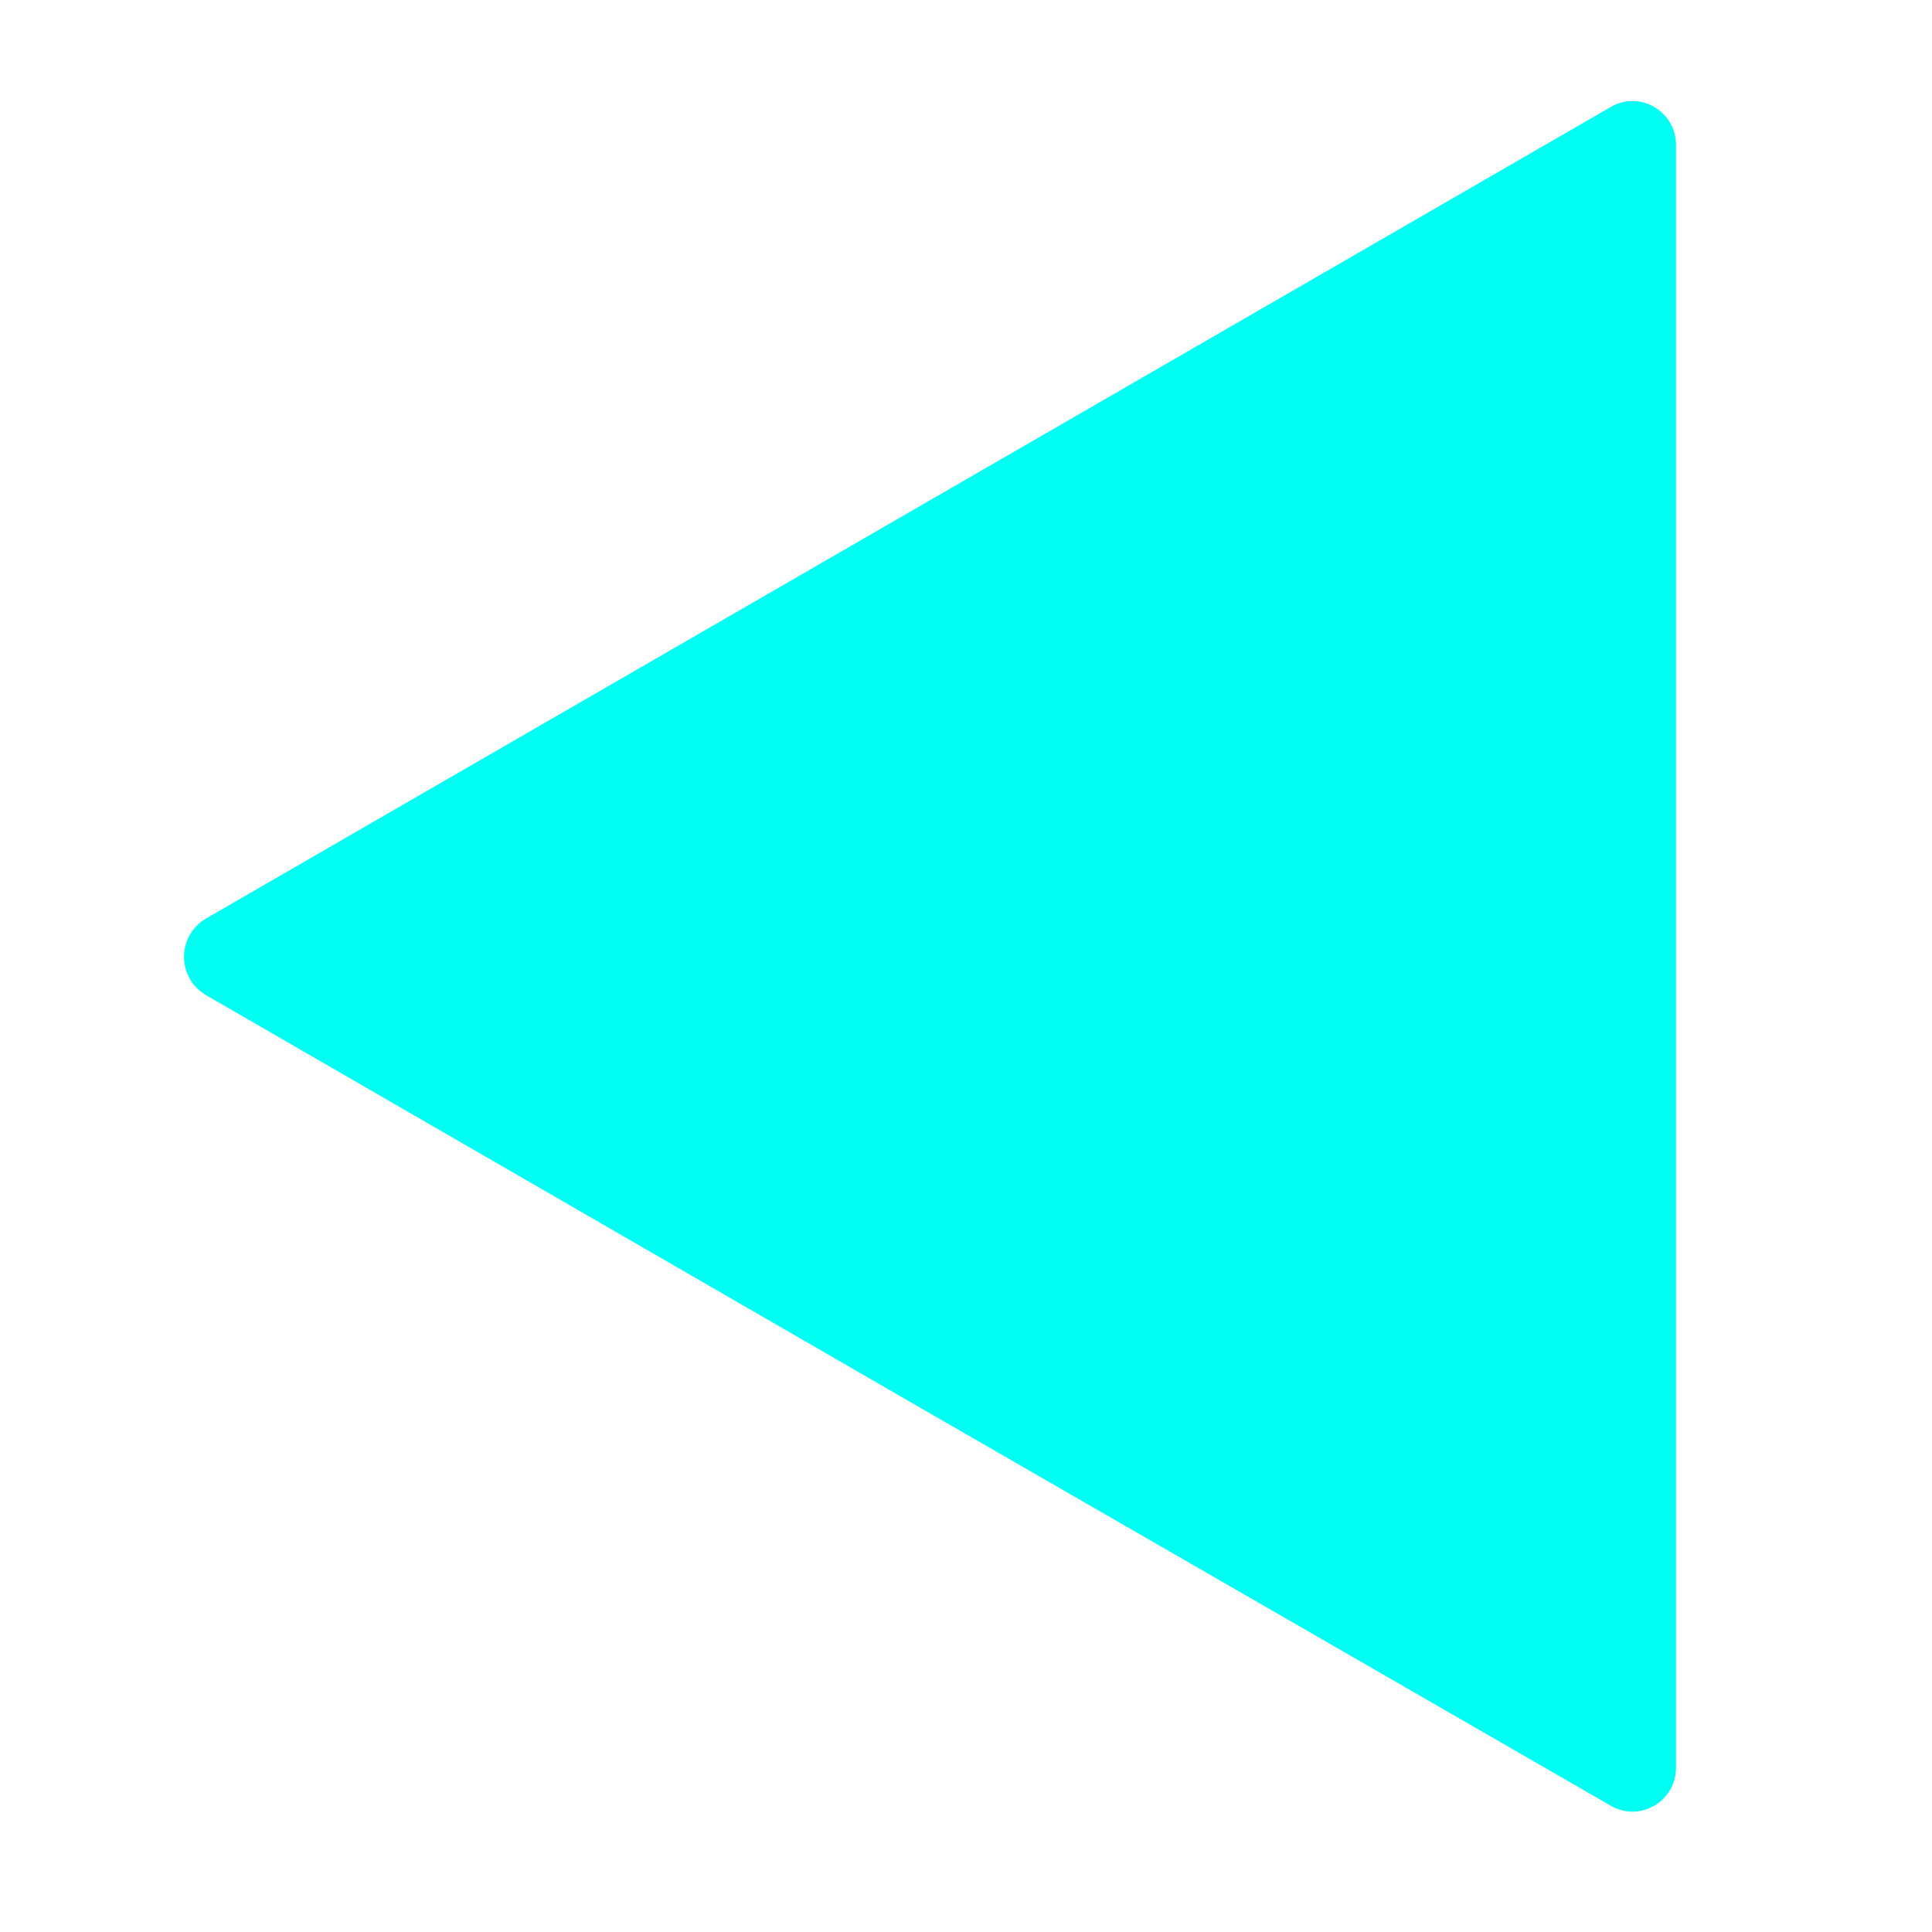
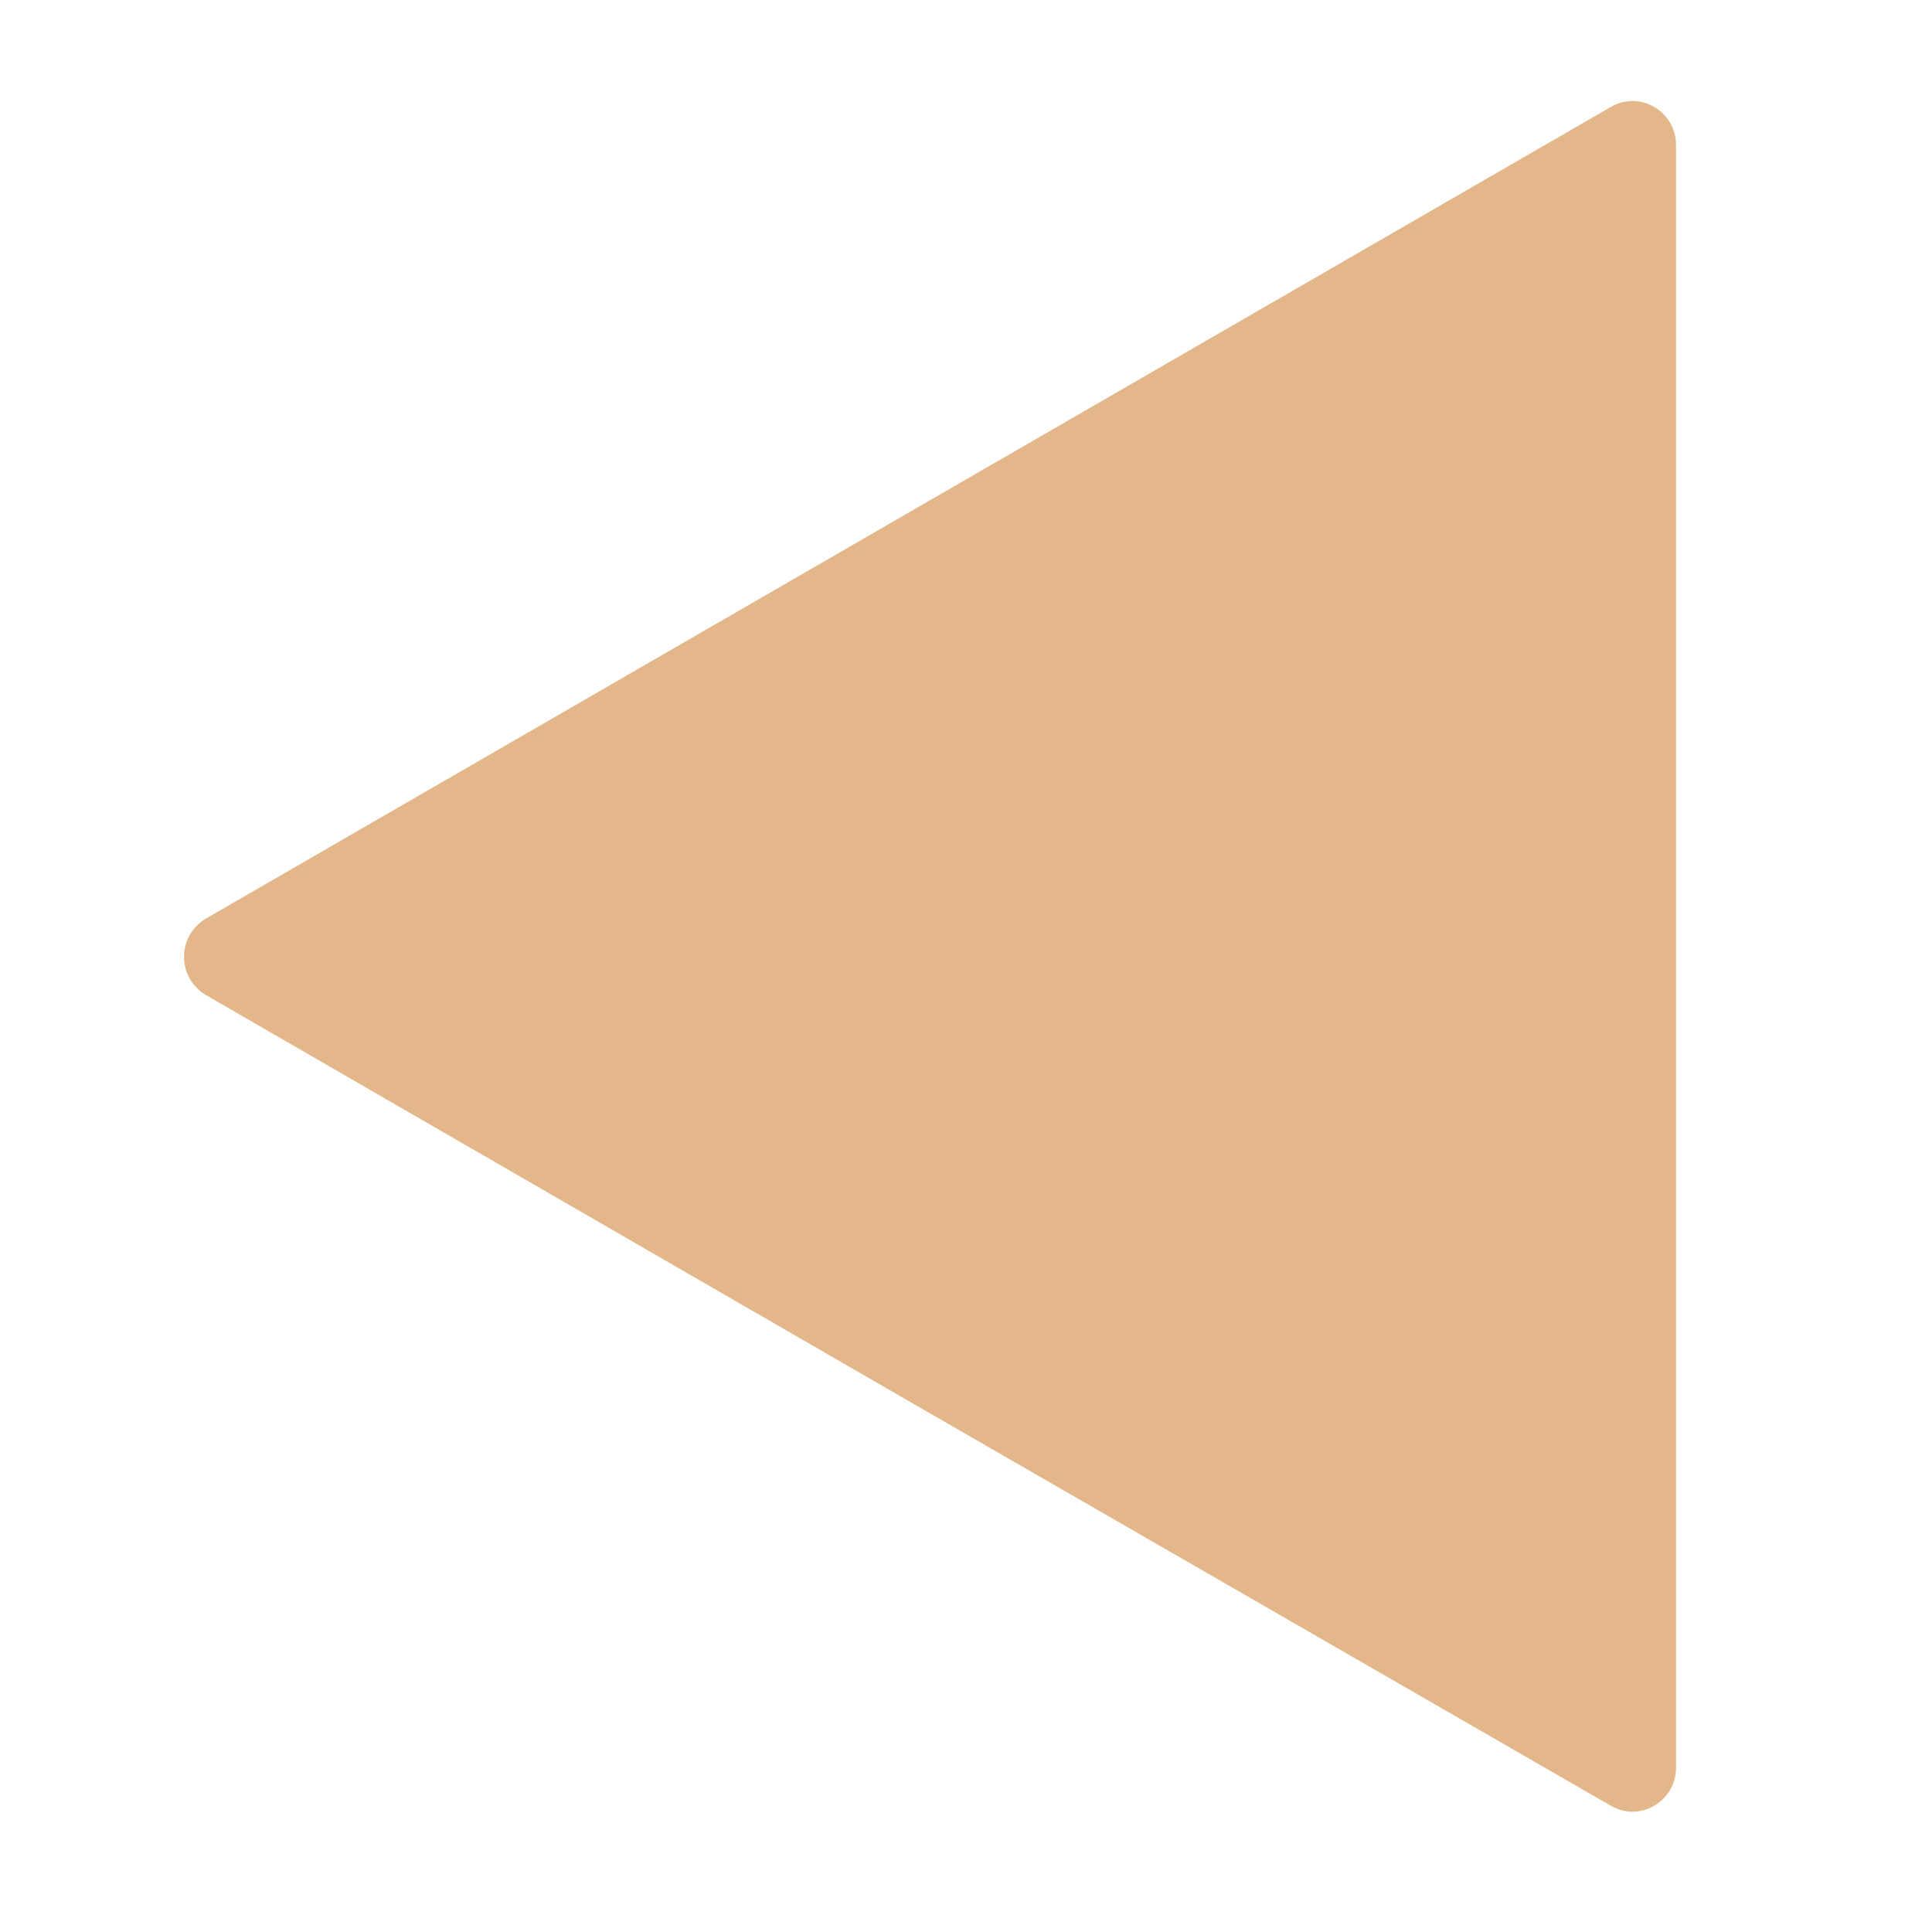
<svg xmlns="http://www.w3.org/2000/svg" version="1.1" id="Layer_1" x="0px" y="0px" viewBox="0 0 200 200" style="enable-background:new 0 0 200 200;" xml:space="preserve">
  <style type="text/css">
- 	.st0{fill:#00FFF2;}
+ 	.st0{fill:#E3B789;}
</style>
  <path class="st0" d="M173.5,99.1V183c0,3.5-3.8,5.7-6.8,3.9L94,145l-72.7-42c-3-1.8-3-6.1,0-7.9l72.7-42l72.7-42  c3-1.8,6.8,0.4,6.8,3.9V99.1z" />
</svg>
